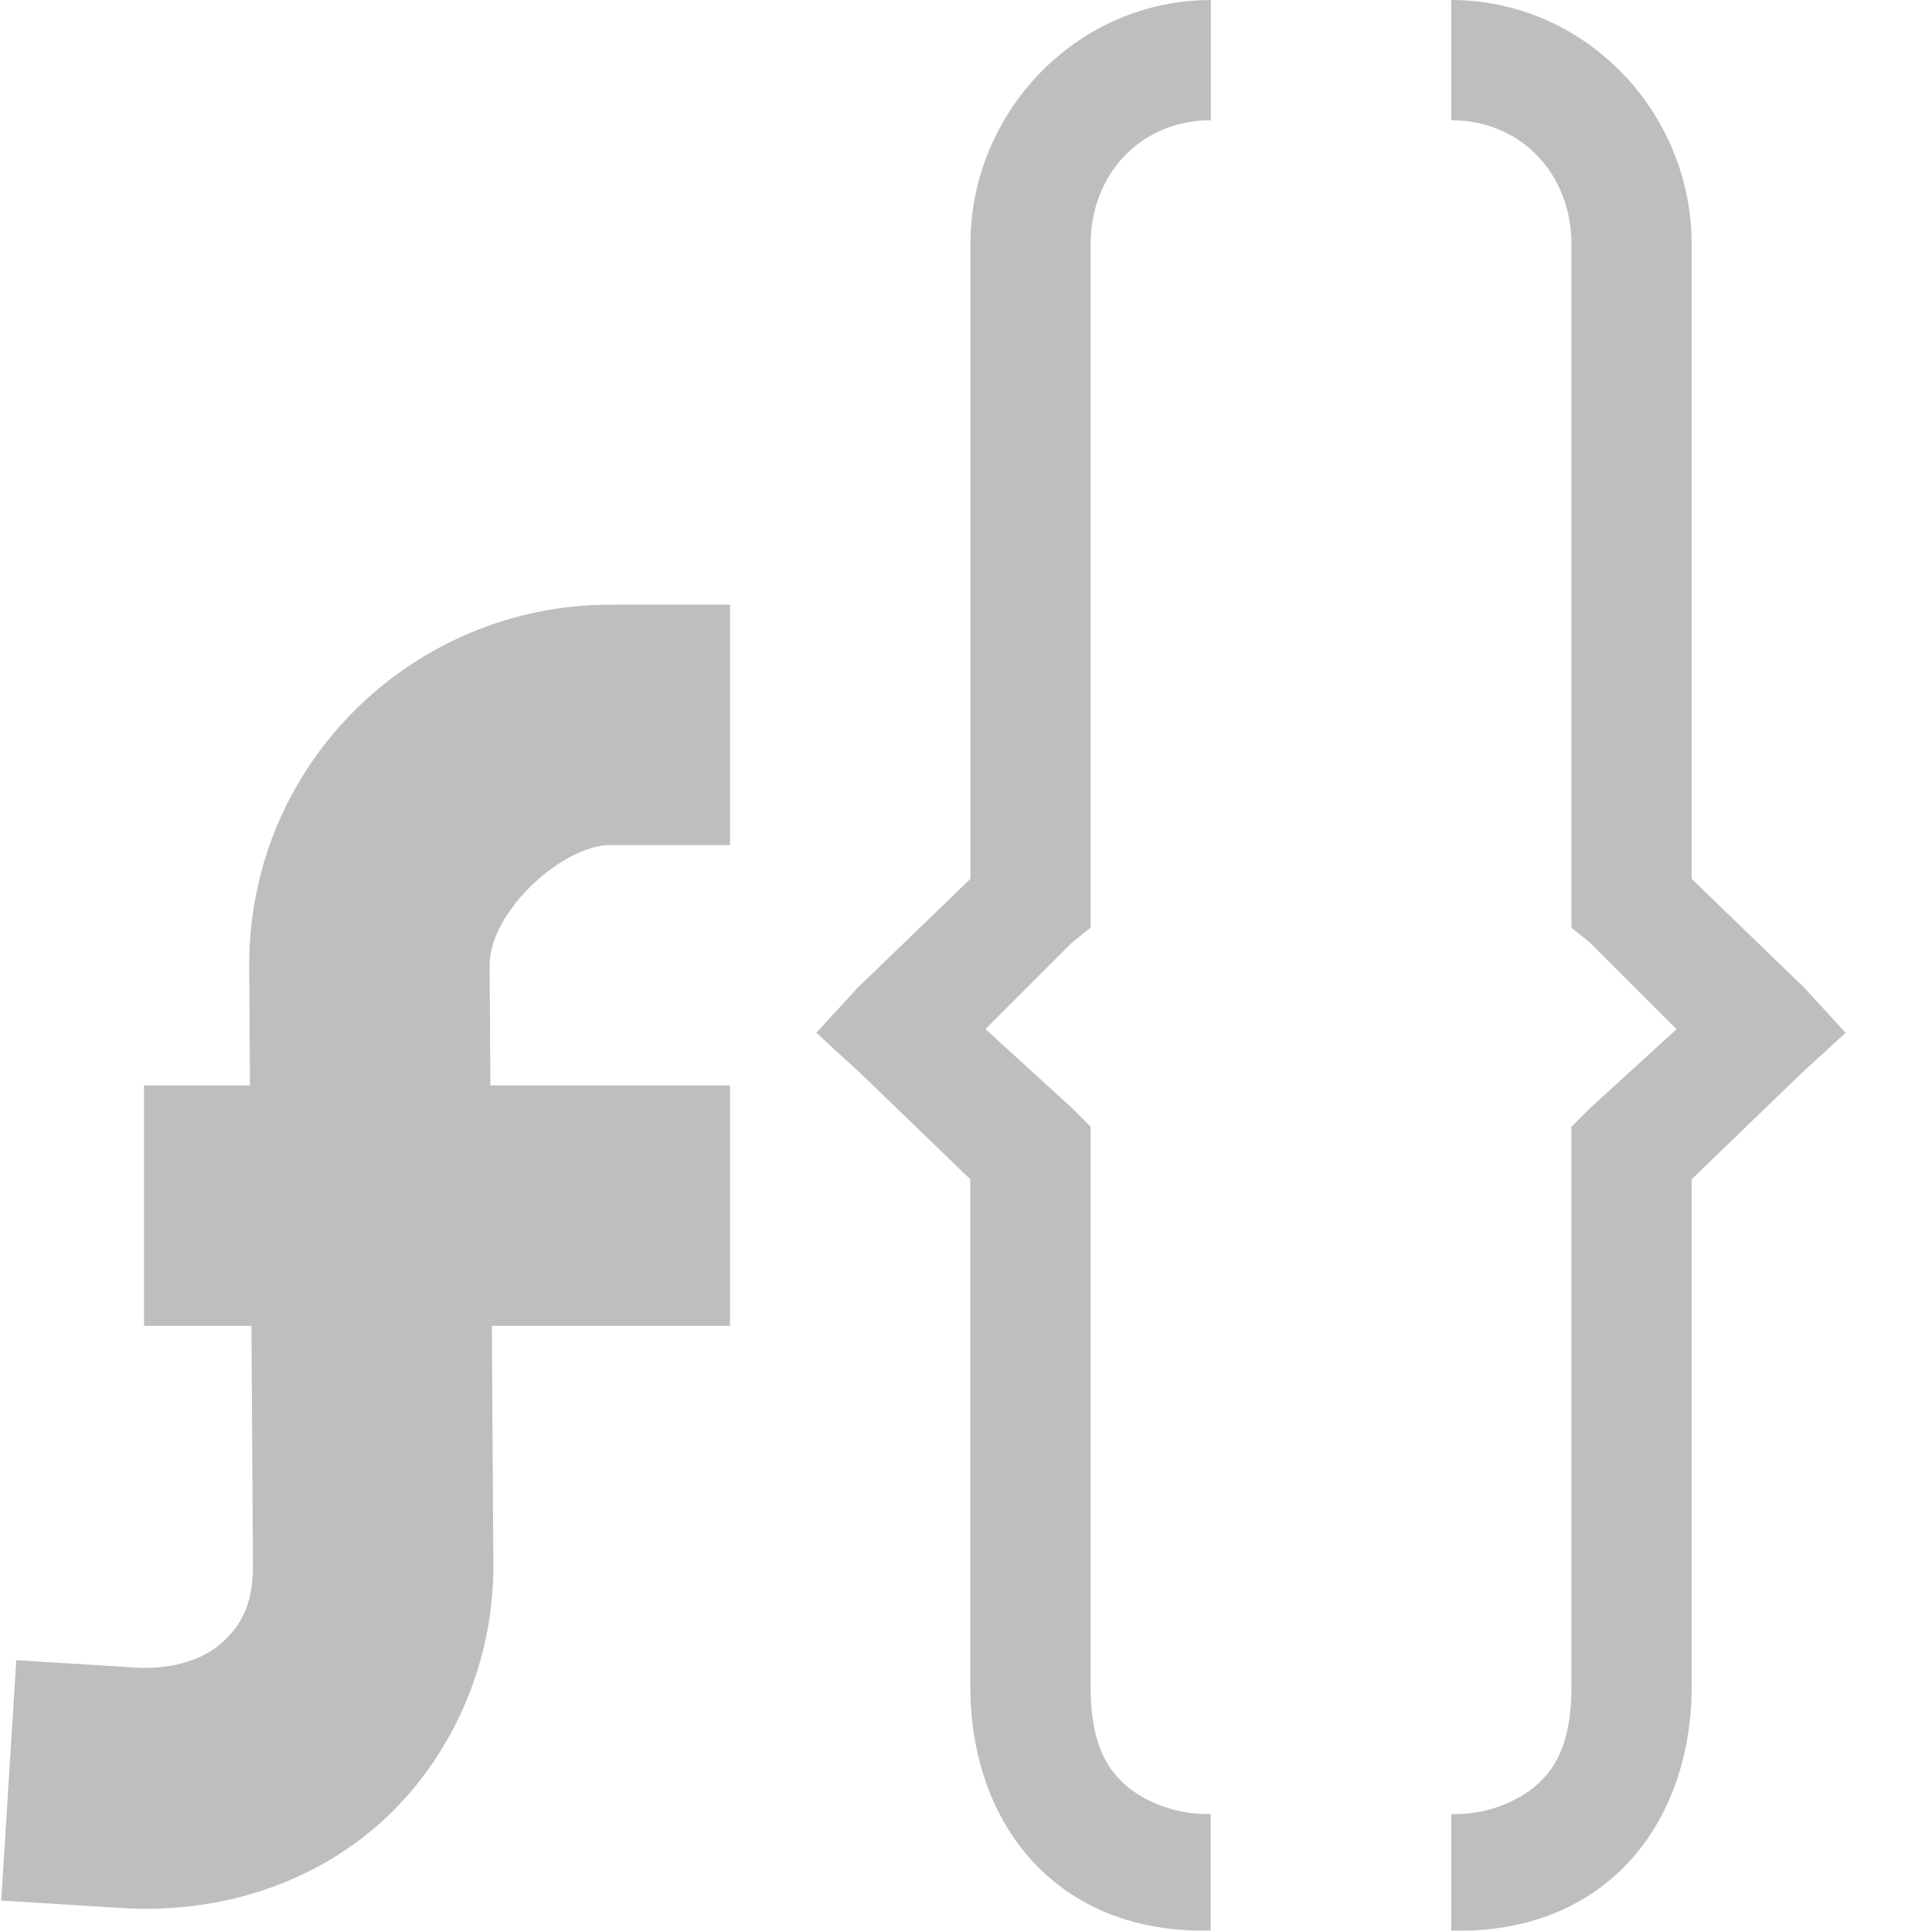
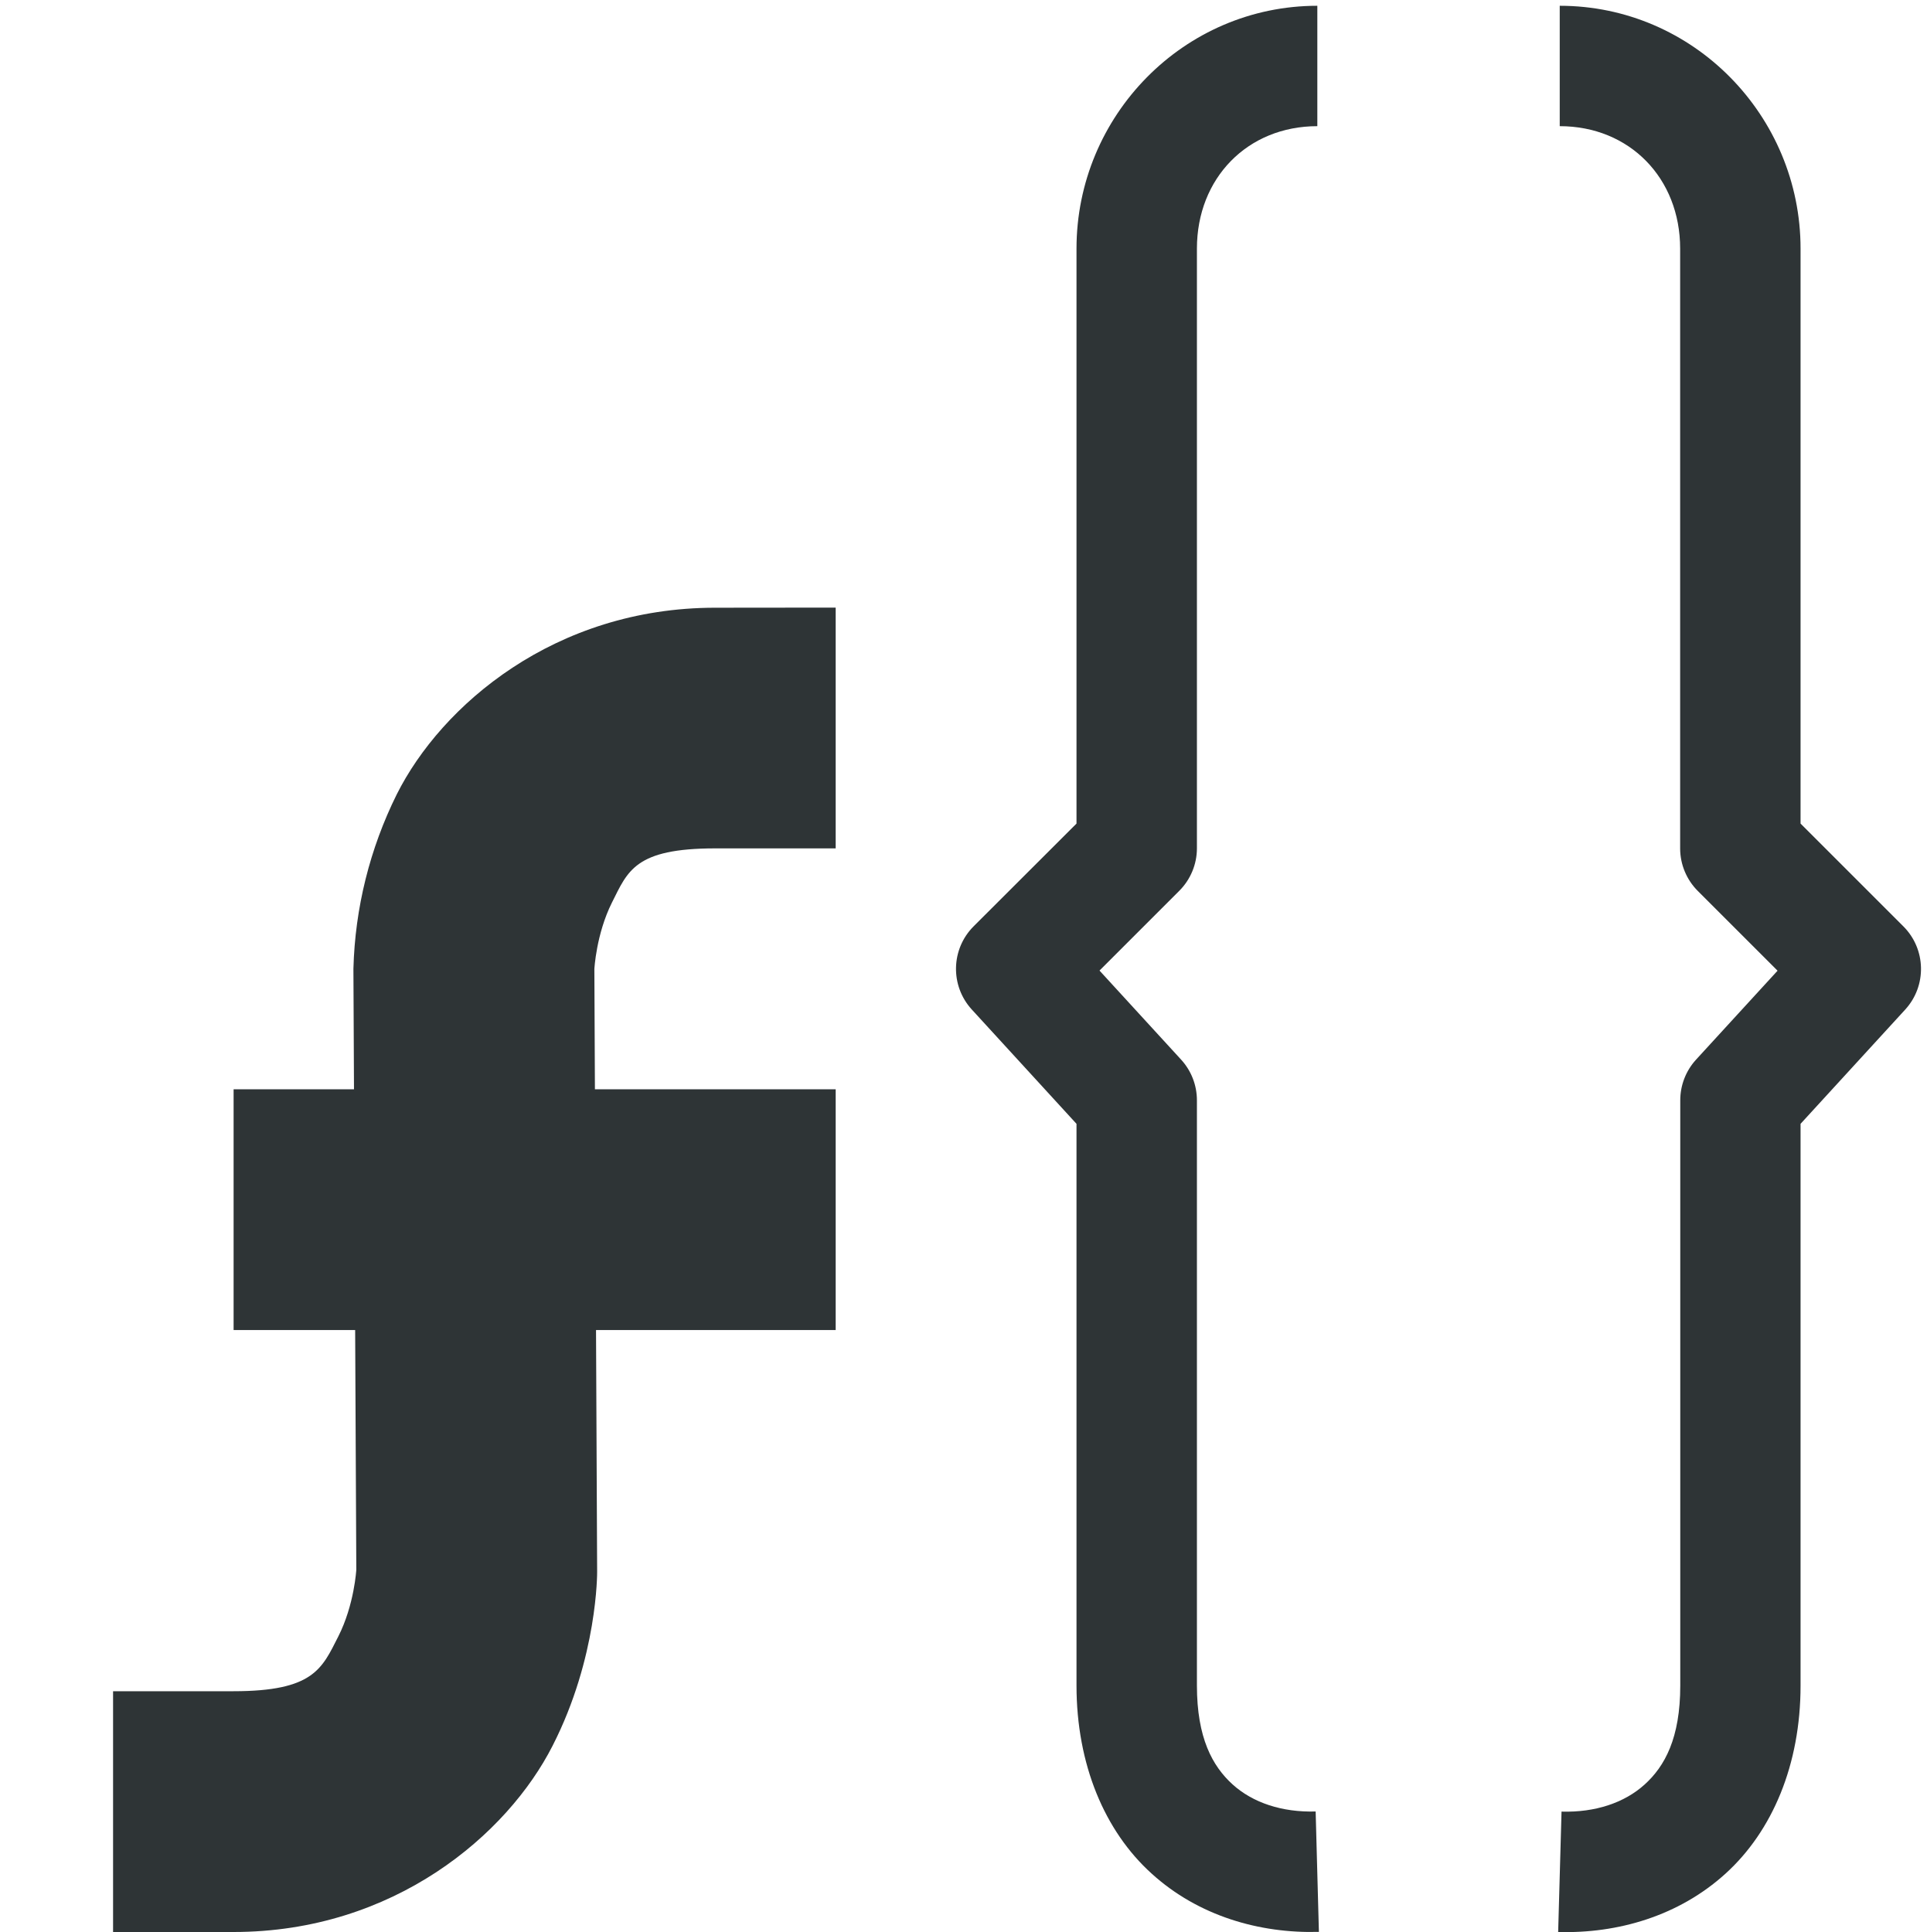
- <svg xmlns="http://www.w3.org/2000/svg" height="16.064" id="svg7384" version="1.1" width="16.073">
-   <defs id="defs7386" />
-   <g id="layer9" style="display:inline" transform="translate(-40.92689,-254.9688)" />
-   <g id="layer1" transform="translate(200.0733,-37.96875)">
-     <path d="m -190,37.969 c -1.11,0 -2,0.928 -2,2.031 l 0,5.281 -0.938,0.906 -0.344,0.375 0.375,0.344 0.906,0.875 0,4.219 c 0,0.658 0.236,1.209 0.625,1.562 0.389,0.353 0.882,0.483 1.375,0.469 l 0,-0.969 c -0.28,0.008 -0.551,-0.098 -0.719,-0.25 C -190.887,52.66 -191,52.436 -191,52 l 0,-4.438 0,-0.219 -0.156,-0.156 -0.719,-0.656 0.719,-0.719 0.156,-0.125 0,-0.219 L -191,40 c 0,-0.585 0.421,-1.031 1,-1.031 l 0,-1 z" id="path6302" style="font-size:medium;font-style:normal;font-variant:normal;font-weight:normal;font-stretch:normal;text-indent:0;text-align:start;text-decoration:none;line-height:normal;letter-spacing:normal;word-spacing:normal;text-transform:none;direction:ltr;block-progression:tb;writing-mode:lr-tb;text-anchor:start;baseline-shift:baseline;color:#000000;fill:#bebebe;fill-opacity:1;stroke:none;stroke-width:1;marker:none;visibility:visible;display:inline;overflow:visible;enable-background:new;font-family:Sans;-inkscape-font-specification:Sans" />
-     <path d="m -195,43 c -1.616,0 -3,1.302 -3,3 l 0.031,5 c 0,0.337 -0.112,0.514 -0.281,0.656 -0.17,0.142 -0.438,0.203 -0.688,0.188 l -1,-0.062 -0.125,2 1,0.062 c 0.75,0.047 1.504,-0.162 2.094,-0.656 0.59,-0.495 1,-1.297 1,-2.188 L -196,46 c 0,-0.455 0.616,-1 1,-1 l 1,0 0,-2 -1,0 z" id="path7074" style="font-size:medium;font-style:normal;font-variant:normal;font-weight:normal;font-stretch:normal;text-indent:0;text-align:start;text-decoration:none;line-height:normal;letter-spacing:normal;word-spacing:normal;text-transform:none;direction:ltr;block-progression:tb;writing-mode:lr-tb;text-anchor:start;baseline-shift:baseline;color:#000000;fill:#bebebe;fill-opacity:1;stroke:none;stroke-width:2;marker:none;visibility:visible;display:inline;overflow:visible;enable-background:new;font-family:Sans;-inkscape-font-specification:Sans" />
-     <path d="m -198.875,47 0,2 1,0 2.875,0 1,0 0,-2 -1,0 -2.875,0 -1,0 z" id="path7076" style="font-size:medium;font-style:normal;font-variant:normal;font-weight:normal;font-stretch:normal;text-indent:0;text-align:start;text-decoration:none;line-height:normal;letter-spacing:normal;word-spacing:normal;text-transform:none;direction:ltr;block-progression:tb;writing-mode:lr-tb;text-anchor:start;baseline-shift:baseline;color:#000000;fill:#bebebe;fill-opacity:1;stroke:none;stroke-width:2;marker:none;visibility:visible;display:inline;overflow:visible;enable-background:new;font-family:Sans;-inkscape-font-specification:Sans" />
-     <path d="m -188,37.969 0,1 c 0.579,0 1,0.446 1,1.031 l 0,5.469 0,0.219 0.156,0.125 0.719,0.719 -0.719,0.656 -0.156,0.156 0,0.219 0,4.438 c 0,0.436 -0.113,0.66 -0.281,0.812 -0.168,0.152 -0.439,0.258 -0.719,0.25 l 0,0.969 c 0.493,0.014 0.986,-0.116 1.375,-0.469 C -186.236,53.209 -186,52.658 -186,52 l 0,-4.219 0.906,-0.875 0.375,-0.344 -0.344,-0.375 L -186,45.281 -186,40 c 0,-1.103 -0.89,-2.031 -2,-2.031 z" id="path7122" style="font-size:medium;font-style:normal;font-variant:normal;font-weight:normal;font-stretch:normal;text-indent:0;text-align:start;text-decoration:none;line-height:normal;letter-spacing:normal;word-spacing:normal;text-transform:none;direction:ltr;block-progression:tb;writing-mode:lr-tb;text-anchor:start;baseline-shift:baseline;color:#000000;fill:#bebebe;fill-opacity:1;stroke:none;stroke-width:1;marker:none;visibility:visible;display:inline;overflow:visible;enable-background:new;font-family:Sans;-inkscape-font-specification:Sans" />
+ <svg xmlns="http://www.w3.org/2000/svg" width="16" height="16.048">
+   <g color="#000" font-weight="400" font-family="sans-serif" white-space="normal" fill="#2e3436">
+     <path d="M10.94.048c-1.11 0-2 .914-2 2.017v4.776l-.854.853a.5.5 0 0 0-.016.691l.87.95V14c0 .657.234 1.21.623 1.562.388.353.897.499 1.39.485l-.027-1c-.28.008-.522-.073-.69-.225-.167-.152-.296-.386-.296-.822V9.14a.5.5 0 0 0-.131-.338l-.678-.74.662-.662a.5.5 0 0 0 .147-.353V2.065c0-.585.42-1.017 1-1.017zM5.94 5.048c-1.334 0-2.275.812-2.645 1.55a3.462 3.462 0 0 0-.36 1.448v.004l.024 4.988s-.016.292-.15.556c-.135.265-.203.454-.87.454h-1v2h1c1.334 0 2.276-.811 2.65-1.547.376-.736.37-1.444.37-1.444v-.007l-.023-5s.015-.291.146-.553c.132-.262.19-.45.858-.45h1v-2z" style="line-height:normal;font-variant-ligatures:normal;font-variant-position:normal;font-variant-caps:normal;font-variant-numeric:normal;font-variant-alternates:normal;font-feature-settings:normal;text-indent:0;text-align:start;text-decoration-line:none;text-decoration-style:solid;text-decoration-color:#000;text-transform:none;text-orientation:mixed;shape-padding:0;isolation:auto;mix-blend-mode:normal" overflow="visible" />
+     <path d="M1.94 9.048v2h5v-2h-4zM12.953.048v1c.58 0 1 .432 1 1.017v4.983a.5.5 0 0 0 .147.353l.662.662-.678.74a.5.5 0 0 0-.13.338v4.86c0 .436-.128.67-.296.822-.168.152-.41.233-.69.225l-.028 1c.493.014 1.001-.132 1.39-.485s.623-.905.623-1.562V9.335l.87-.95a.5.5 0 0 0-.016-.69l-.854-.854V2.065c0-1.103-.89-2.017-2-2.017z" style="line-height:normal;font-variant-ligatures:normal;font-variant-position:normal;font-variant-caps:normal;font-variant-numeric:normal;font-variant-alternates:normal;font-feature-settings:normal;text-indent:0;text-align:start;text-decoration-line:none;text-decoration-style:solid;text-decoration-color:#000;text-transform:none;text-orientation:mixed;shape-padding:0;isolation:auto;mix-blend-mode:normal" overflow="visible" />
  </g>
</svg>
